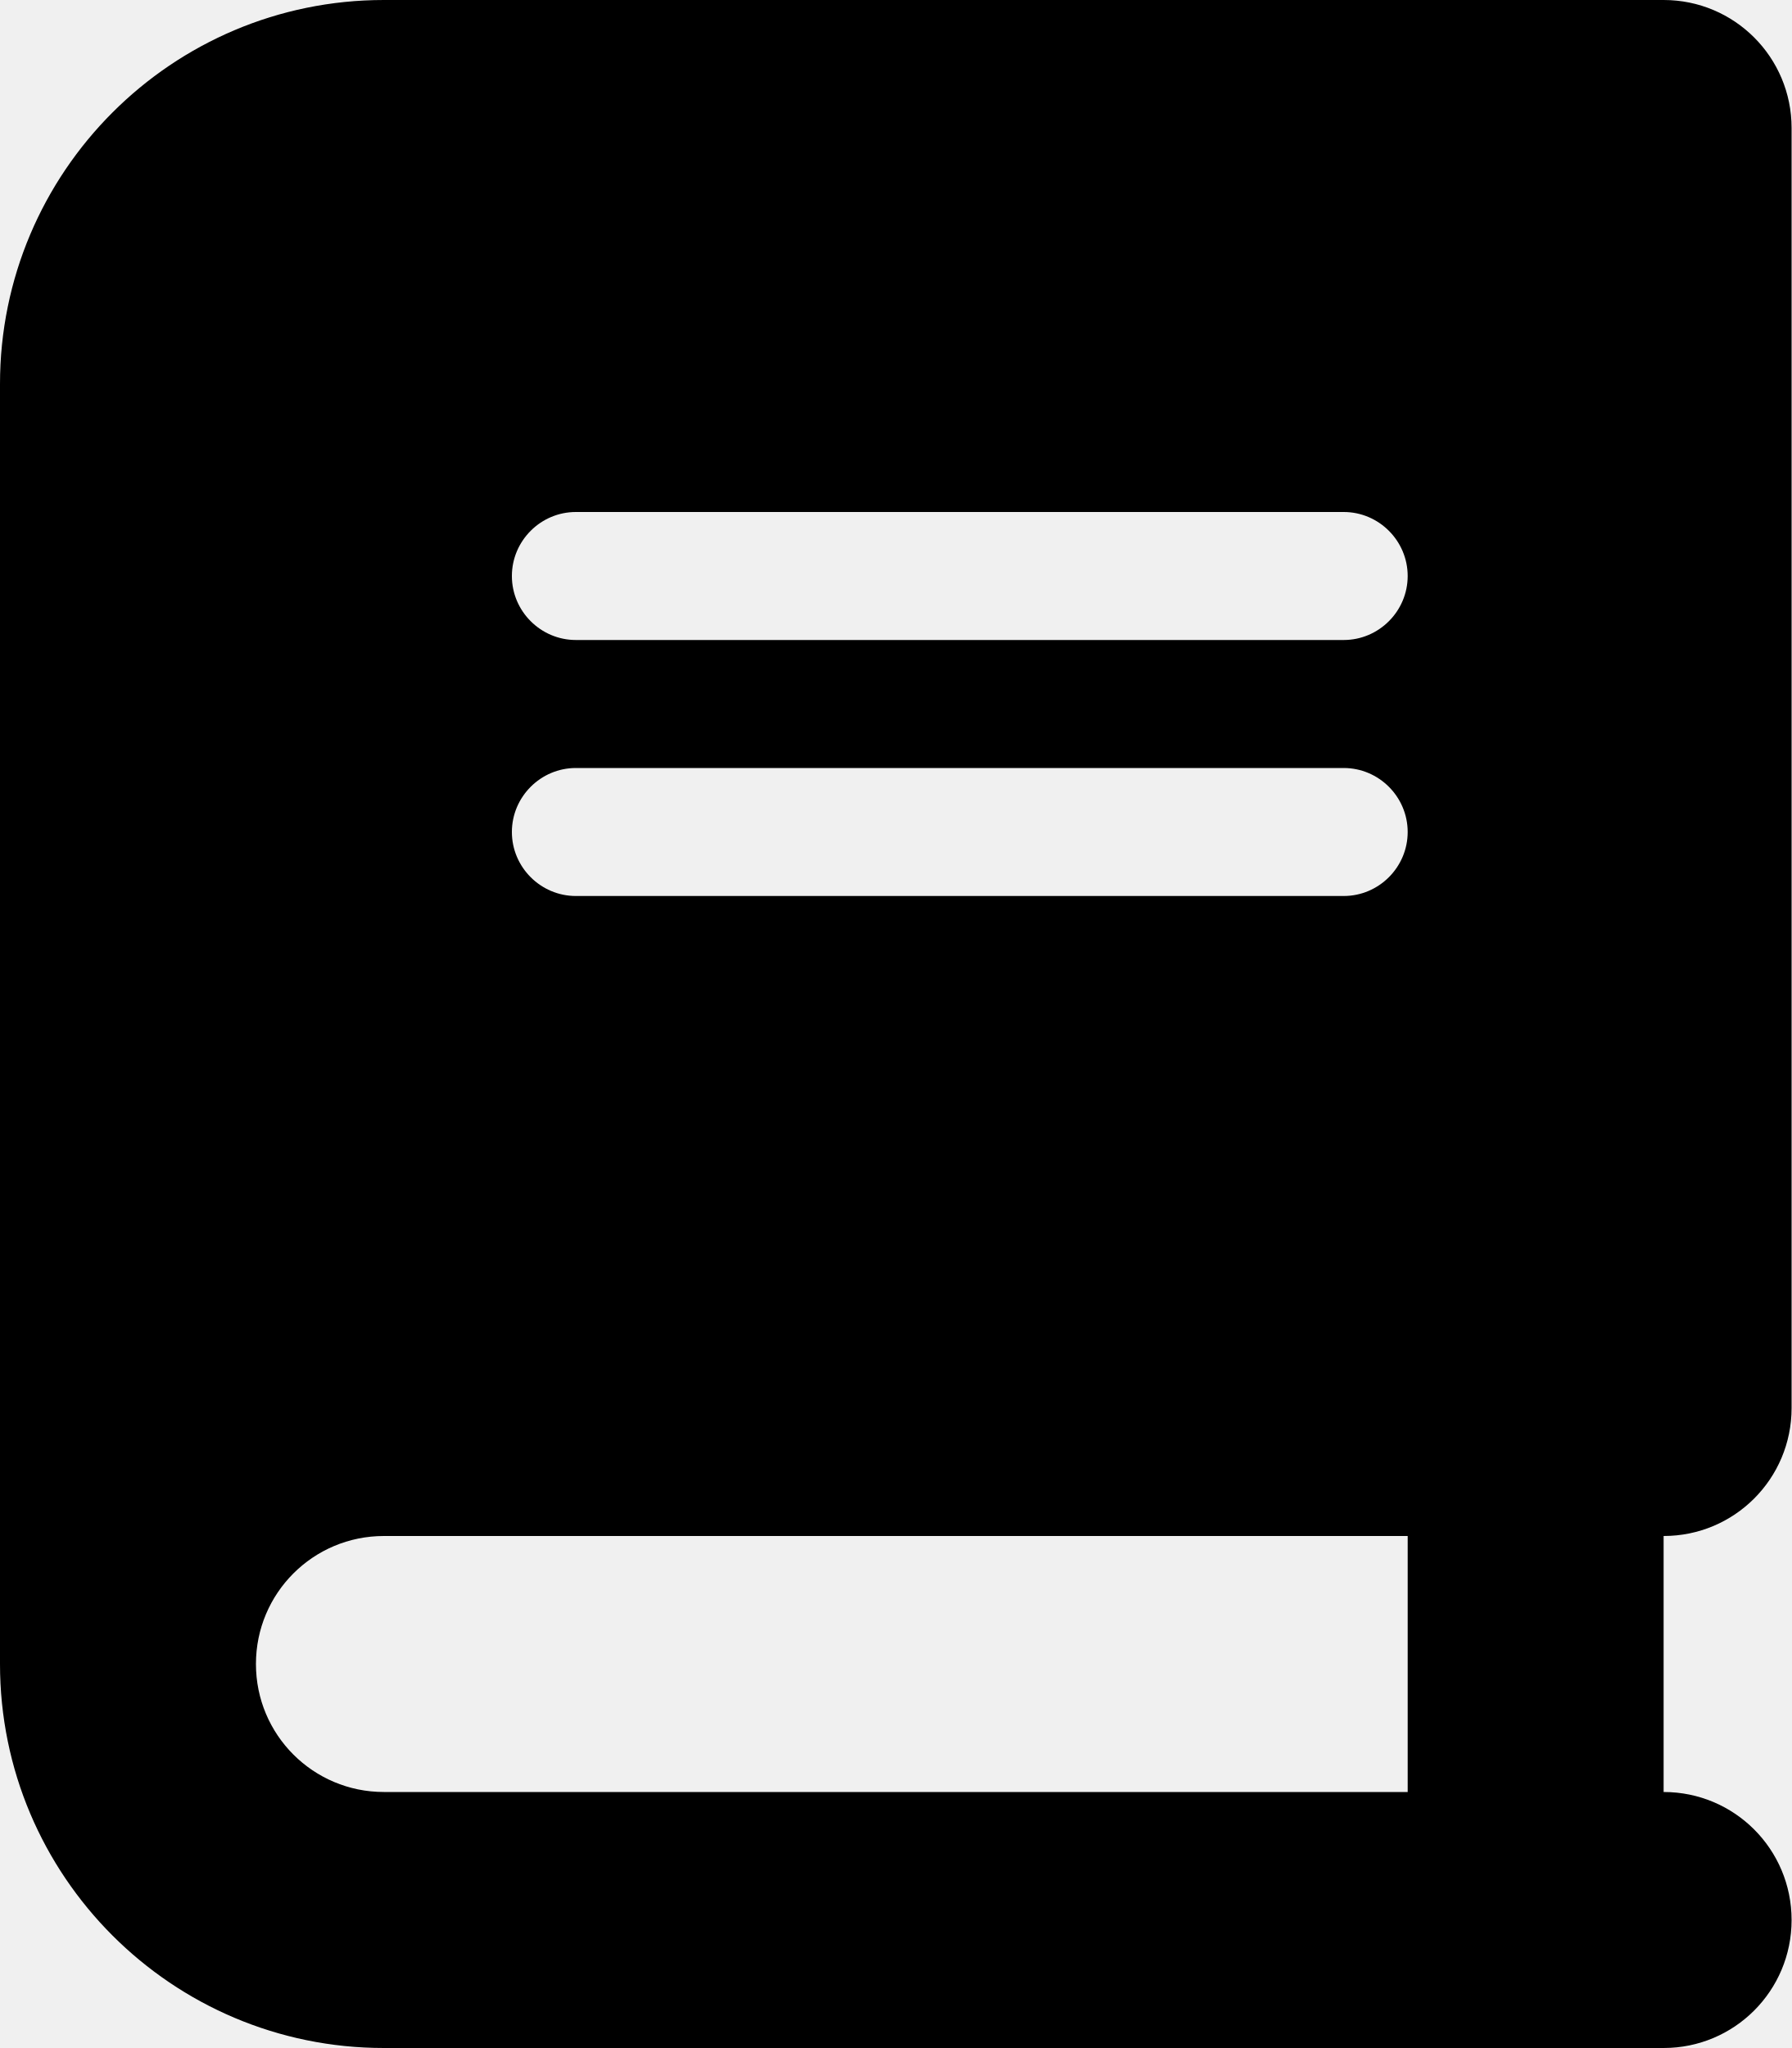
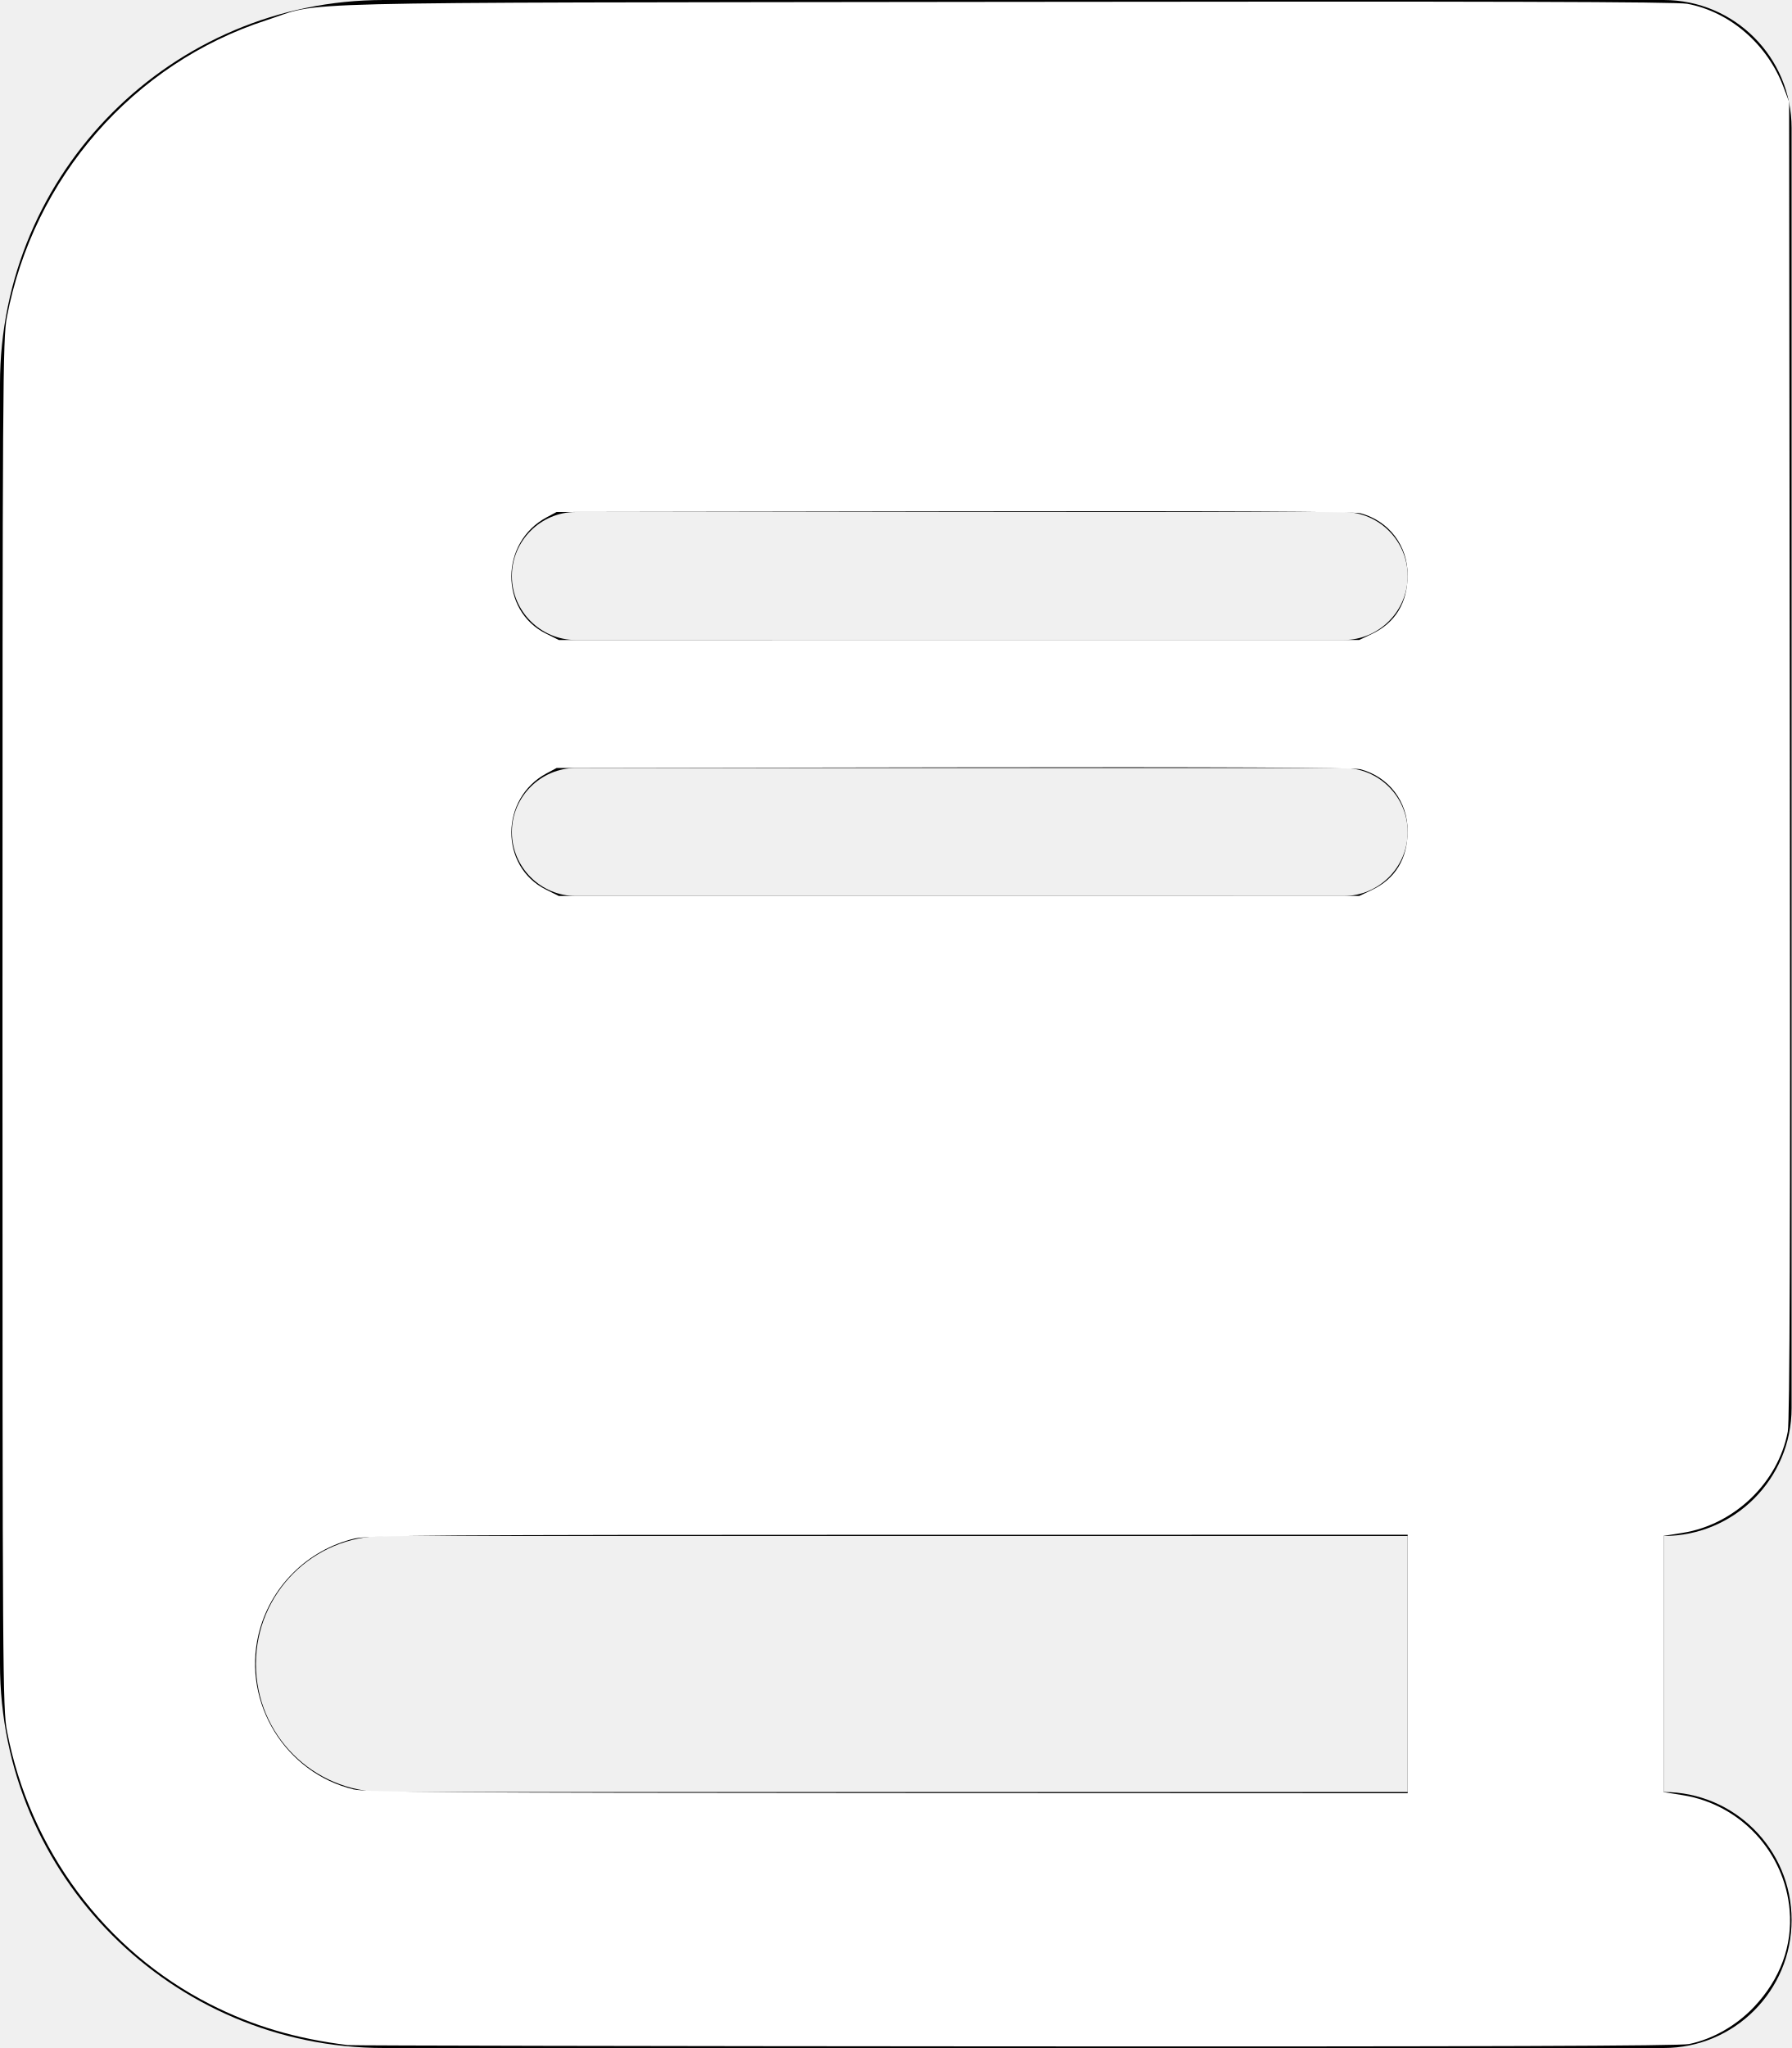
- <svg xmlns="http://www.w3.org/2000/svg" viewBox="0 0 448 512">
-   <path d="M96 0C43 0 0 43 0 96V416c0 53 43 96 96 96H384h32c17.7 0 32-14.3 32-32s-14.3-32-32-32V384c17.7 0 32-14.3 32-32V32c0-17.7-14.3-32-32-32H384 96zm0 384H352v64H96c-17.7 0-32-14.3-32-32s14.3-32 32-32zm32-240c0-8.8 7.2-16 16-16H336c8.8 0 16 7.2 16 16s-7.2 16-16 16H144c-8.8 0-16-7.2-16-16zm16 48H336c8.8 0 16 7.2 16 16s-7.2 16-16 16H144c-8.8 0-16-7.2-16-16s7.2-16 16-16z" />
+ <svg xmlns="http://www.w3.org/2000/svg" viewBox="0 0 448 512" version="1.1" id="svg4">
+   <defs id="defs8" />
+   <path d="M96 0C43 0 0 43 0 96V416c0 53 43 96 96 96H384h32c17.7 0 32-14.3 32-32s-14.3-32-32-32V384c17.7 0 32-14.3 32-32V32c0-17.7-14.3-32-32-32H384 96zm0 384H352v64H96c-17.7 0-32-14.3-32-32s14.3-32 32-32zm32-240c0-8.8 7.2-16 16-16H336c8.8 0 16 7.2 16 16s-7.2 16-16 16H144c-8.8 0-16-7.2-16-16zm16 48H336c8.8 0 16 7.2 16 16s-7.2 16-16 16H144c-8.8 0-16-7.2-16-16s7.2-16 16-16z" id="path2" />
+   <path style="fill:#ffffff;stroke-width:0.621" d="M 86.99,511.274 C 73.968,509.674 63.188,506.477 52.545,501.059 26.251,487.672 7.44,462.382 1.754,432.774 0.675,427.153 0.621,418.783 0.621,256 0.621,95.62 0.688,84.772 1.713,79.354 8.309,44.473 33.358,15.808 66.645,5.047 81.367,0.288 64.547,0.706 251.029,0.466 372.495,0.31 419.194,0.441 421.903,0.946 432.549,2.932 441.938,11.053 445.982,21.772 l 1.397,3.704 0.183,164.35 c 0.134,120.213 -0.006,165.351 -0.519,168.078 -2.392,12.704 -13.344,23.251 -26.281,25.309 L 416,383.969 V 416 448.031 l 4.761,0.758 c 14.44,2.298 25.529,14.239 26.75,28.808 0.739,8.82 -2.343,17.182 -8.895,24.127 -4.408,4.673 -10.363,8.071 -16.278,9.288 -2.337,0.481 -51.234,0.651 -168.388,0.585 -90.803,-0.051 -165.934,-0.196 -166.96,-0.322 z M 352,416 v -32.311 l -129.709,0.009 c -112.166,0.008 -130.235,0.133 -133.599,0.926 -11.871,2.799 -21.269,12.197 -24.068,24.068 -4.02,17.051 6.727,34.518 23.783,38.653 2.967,0.719 24.993,0.87 133.573,0.913 L 352,448.311 Z m -9.01,-193.481 c 5.924,-2.8 8.973,-7.803 8.996,-14.759 0.024,-7.379 -4.671,-13.532 -11.789,-15.449 -1.583,-0.426 -35.264,-0.583 -101.69,-0.474 L 139.184,192 l -2.528,1.353 c -11.641,6.231 -11.737,23.262 -0.164,29.029 l 3.246,1.618 100.072,-0.006 100.072,-0.006 3.107,-1.469 z m 0,-64 c 5.924,-2.8 8.973,-7.803 8.996,-14.759 0.024,-7.379 -4.671,-13.532 -11.789,-15.449 -1.583,-0.426 -35.264,-0.583 -101.69,-0.474 L 139.184,128 l -2.528,1.353 c -11.641,6.231 -11.737,23.262 -0.164,29.029 l 3.246,1.618 100.072,-0.006 100.072,-0.006 3.107,-1.469 z" id="path121" />
</svg>
